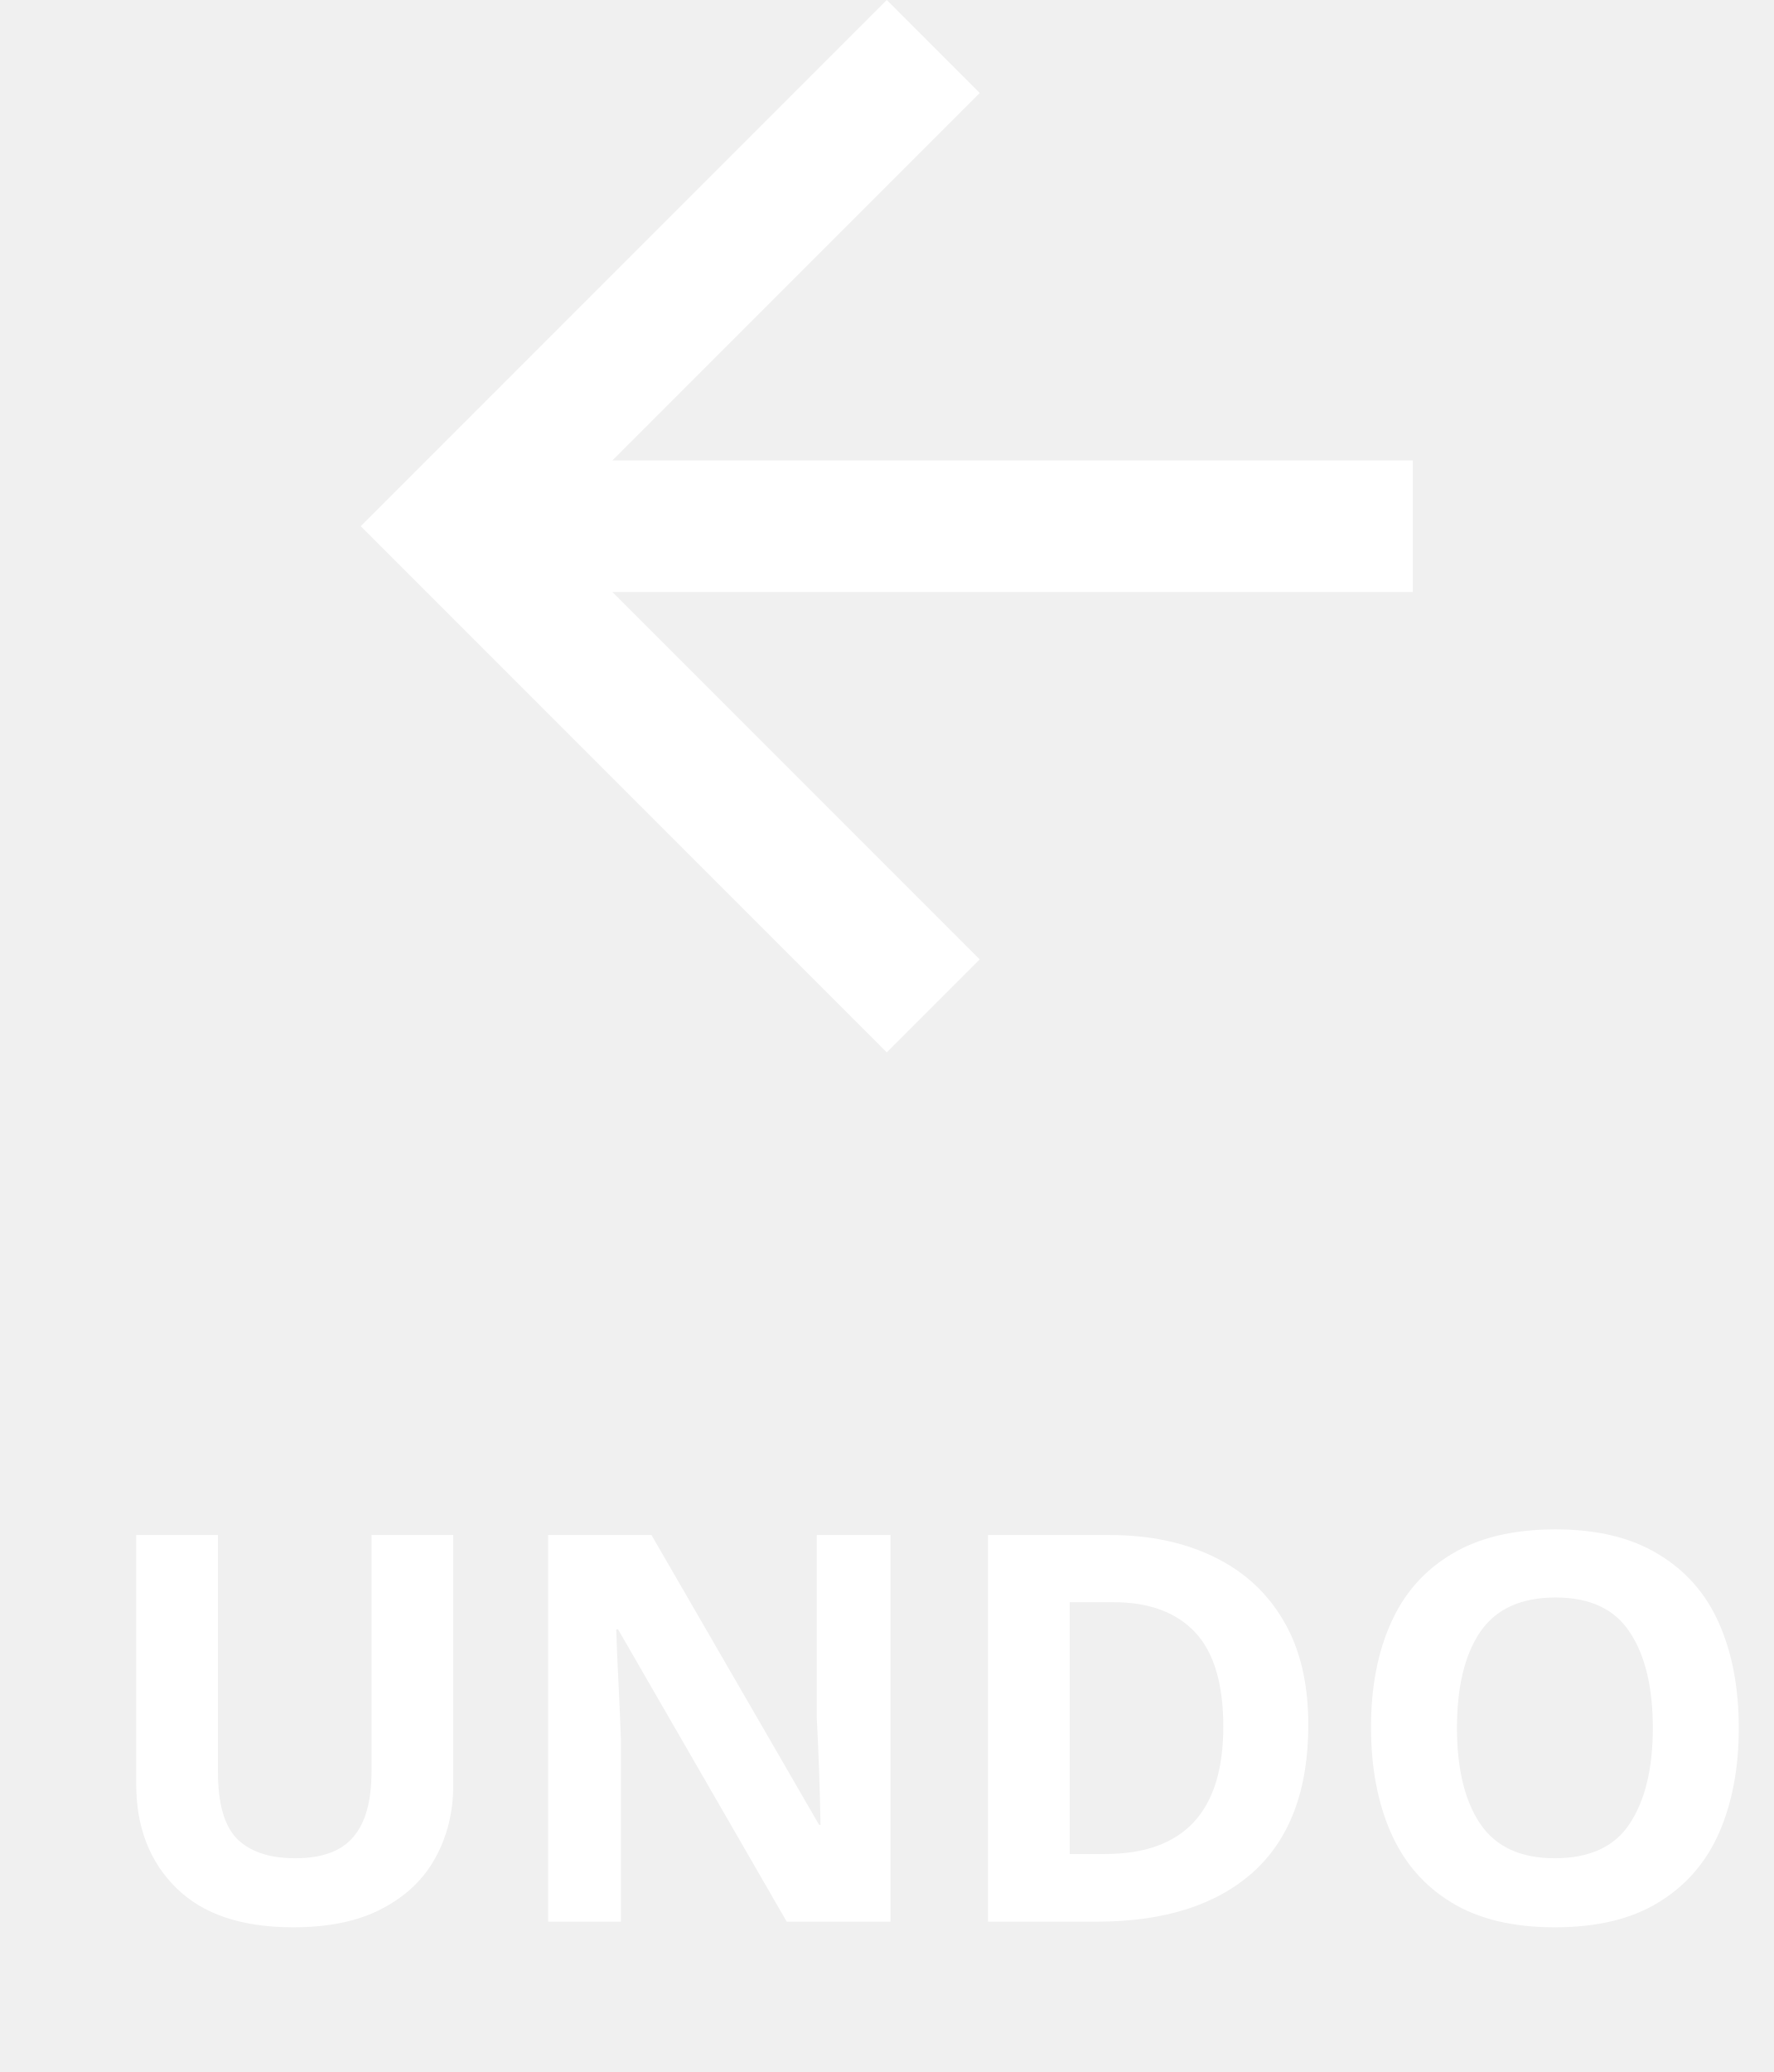
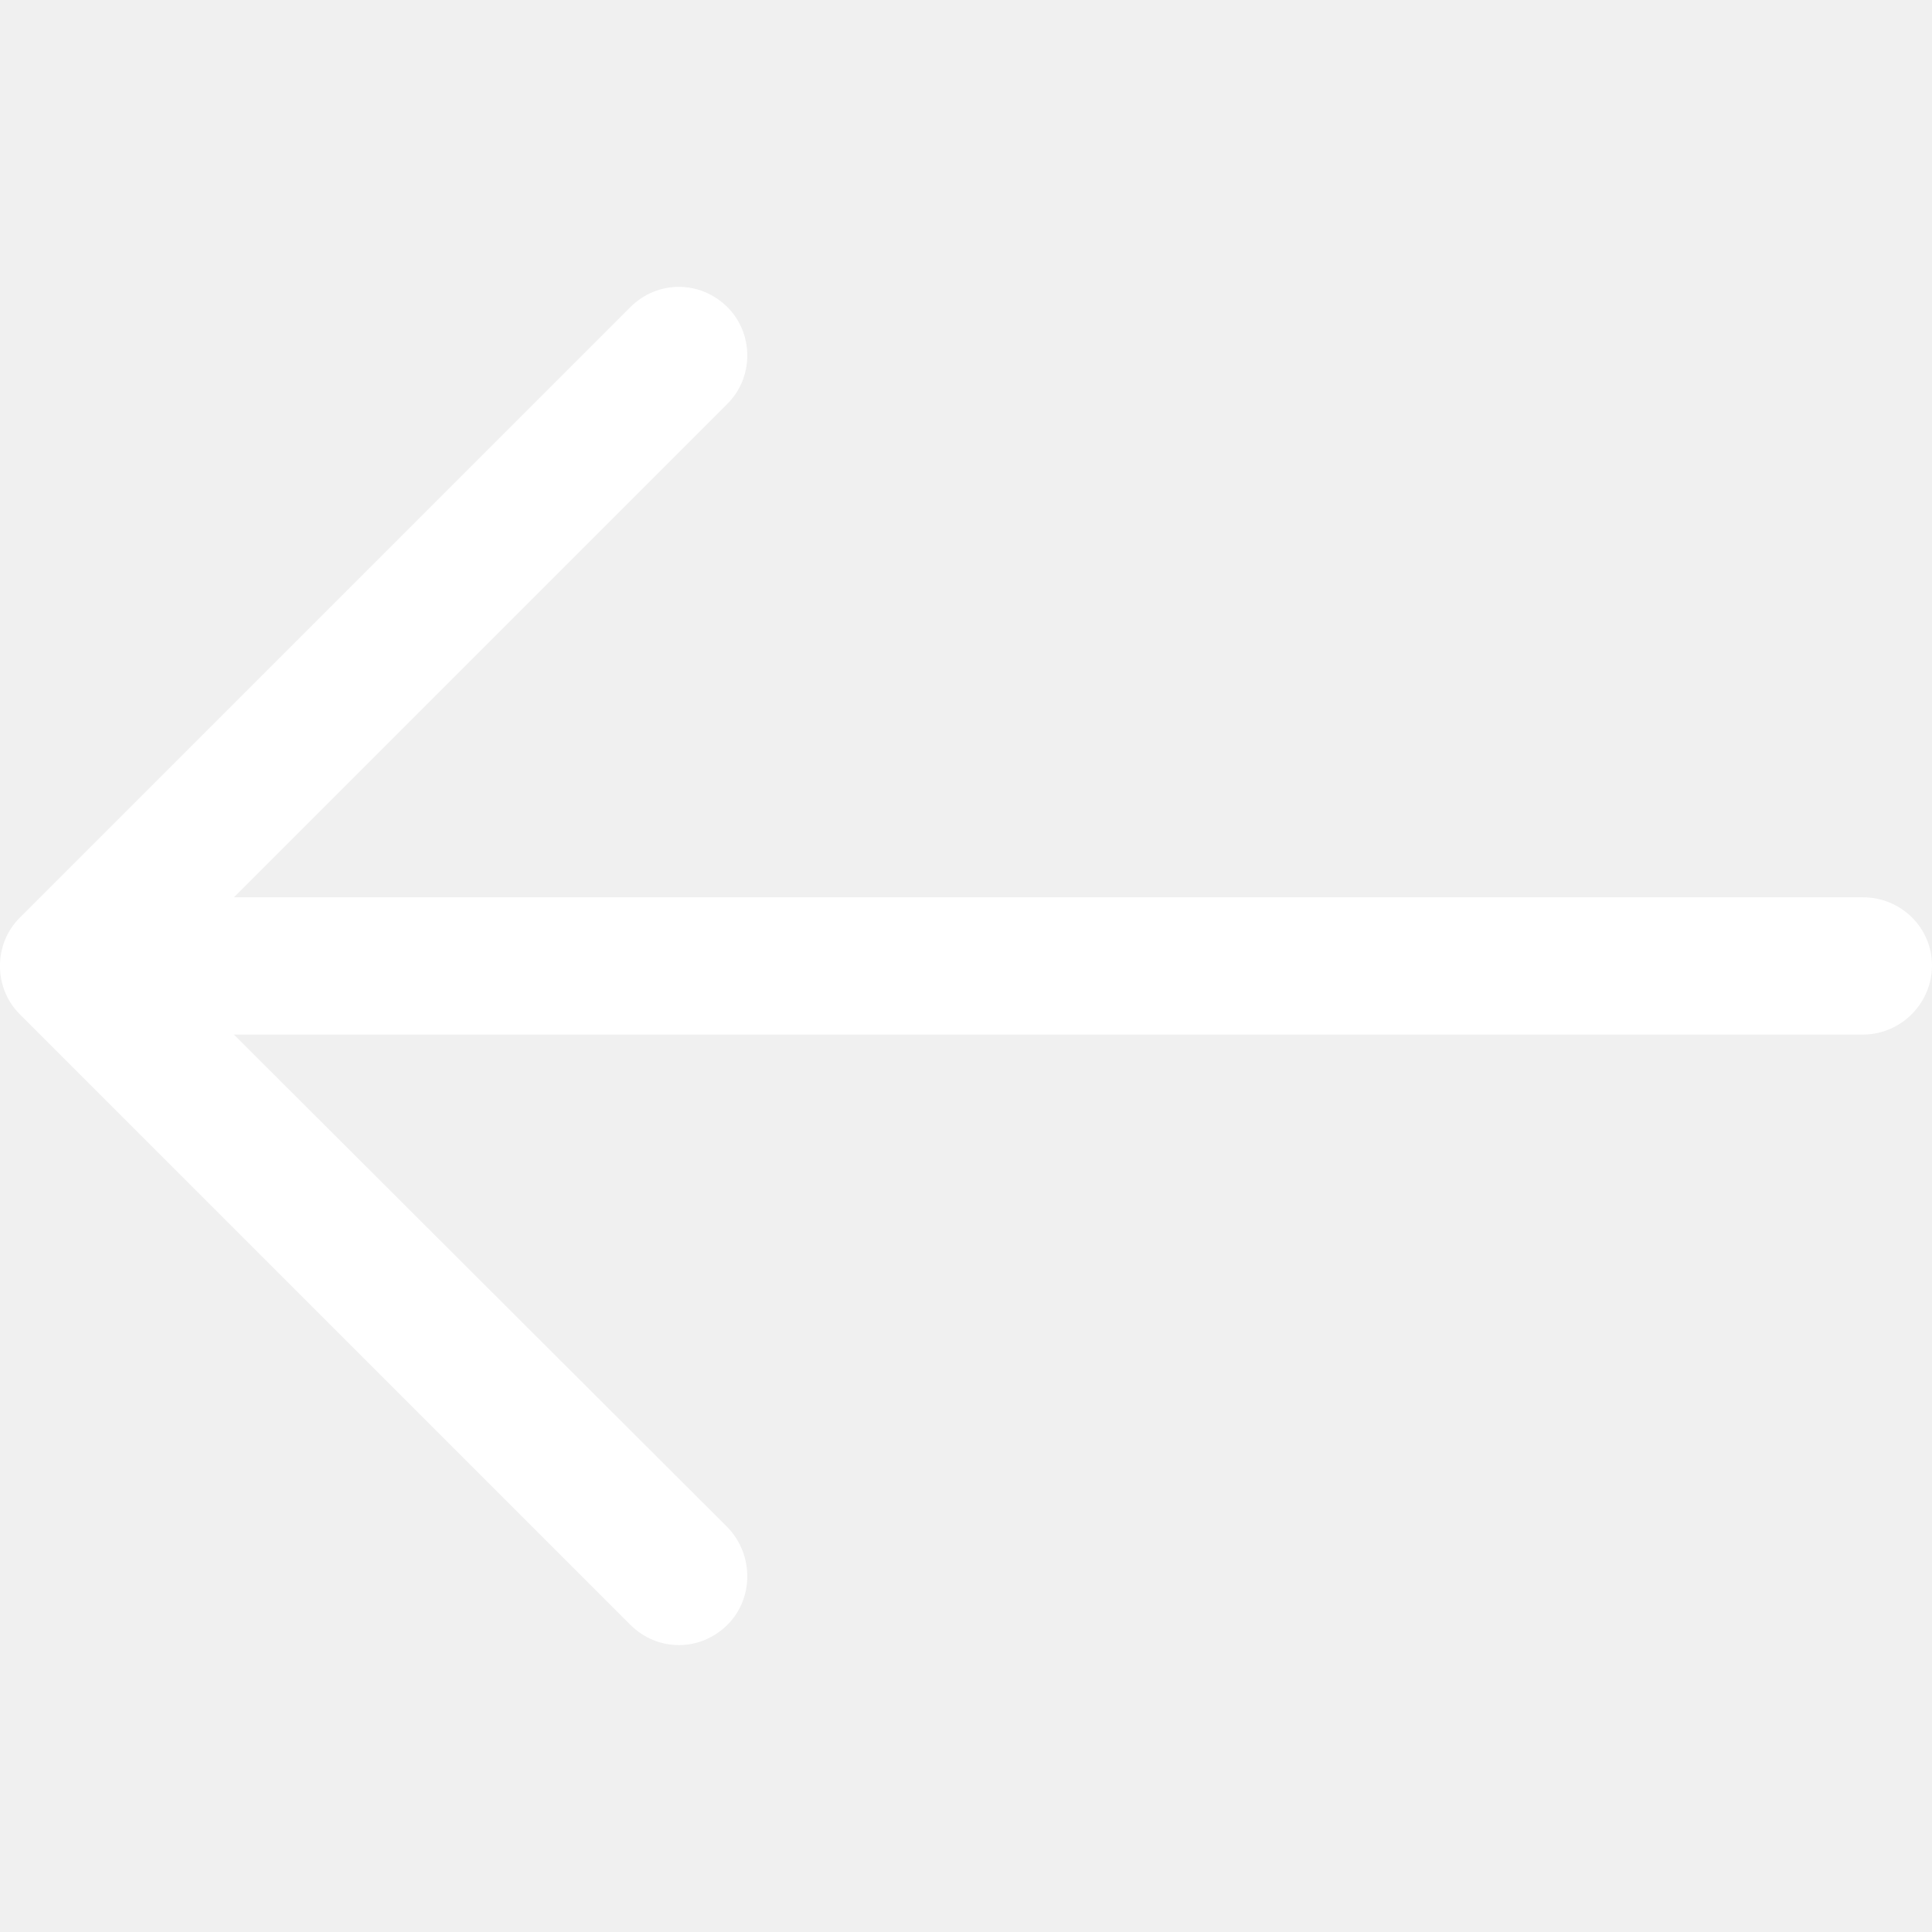
- <svg xmlns="http://www.w3.org/2000/svg" width="59" height="68.911" viewBox="0 0 59 68.911">
-   <defs>
-     <style>.a{fill:none;}.b{clip-path:url(#a);}.c,.d{fill:#fff;}.d{font-size:18px;font-family:RobotoSlab-Bold, Roboto Slab;font-weight:700;}</style>
-     <clipPath id="a">
-       <rect class="a" width="59" height="68.911" />
-     </clipPath>
-   </defs>
-   <g class="b" transform="translate(0)">
-     <g transform="translate(6 -6)">
-       <g transform="translate(6 6)">
-         <path class="c" d="M41,21.313H14.371L26.592,9.092,23.5,6,6,23.5,23.5,41l3.092-3.092L14.371,25.688H41Z" transform="translate(-6 -6)" />
-       </g>
-     </g>
-     <text class="d" transform="translate(3 63.911)">
-       <tspan x="0" y="0">UNDO</tspan>
-     </text>
+ <svg xmlns="http://www.w3.org/2000/svg" version="1.1" id="Capa_1" x="0px" y="0px" viewBox="0 0 31.494 31.494" style="enable-background:new 0 0 31.494 31.494;" xml:space="preserve" width="512px" height="512px">
+   <g>
+     <path d="M10.273,5.009c0.444-0.444,1.143-0.444,1.587,0c0.429,0.429,0.429,1.143,0,1.571l-8.047,8.047h26.554  c0.619,0,1.127,0.492,1.127,1.111c0,0.619-0.508,1.127-1.127,1.127H3.813l8.047,8.032c0.429,0.444,0.429,1.159,0,1.587  c-0.444,0.444-1.143,0.444-1.587,0l-9.952-9.952c-0.429-0.429-0.429-1.143,0-1.571L10.273,5.009z" data-original="#1E201D" class="active-path" data-old_color="#1E201D" fill="#FFFFFF" />
  </g>
</svg>
